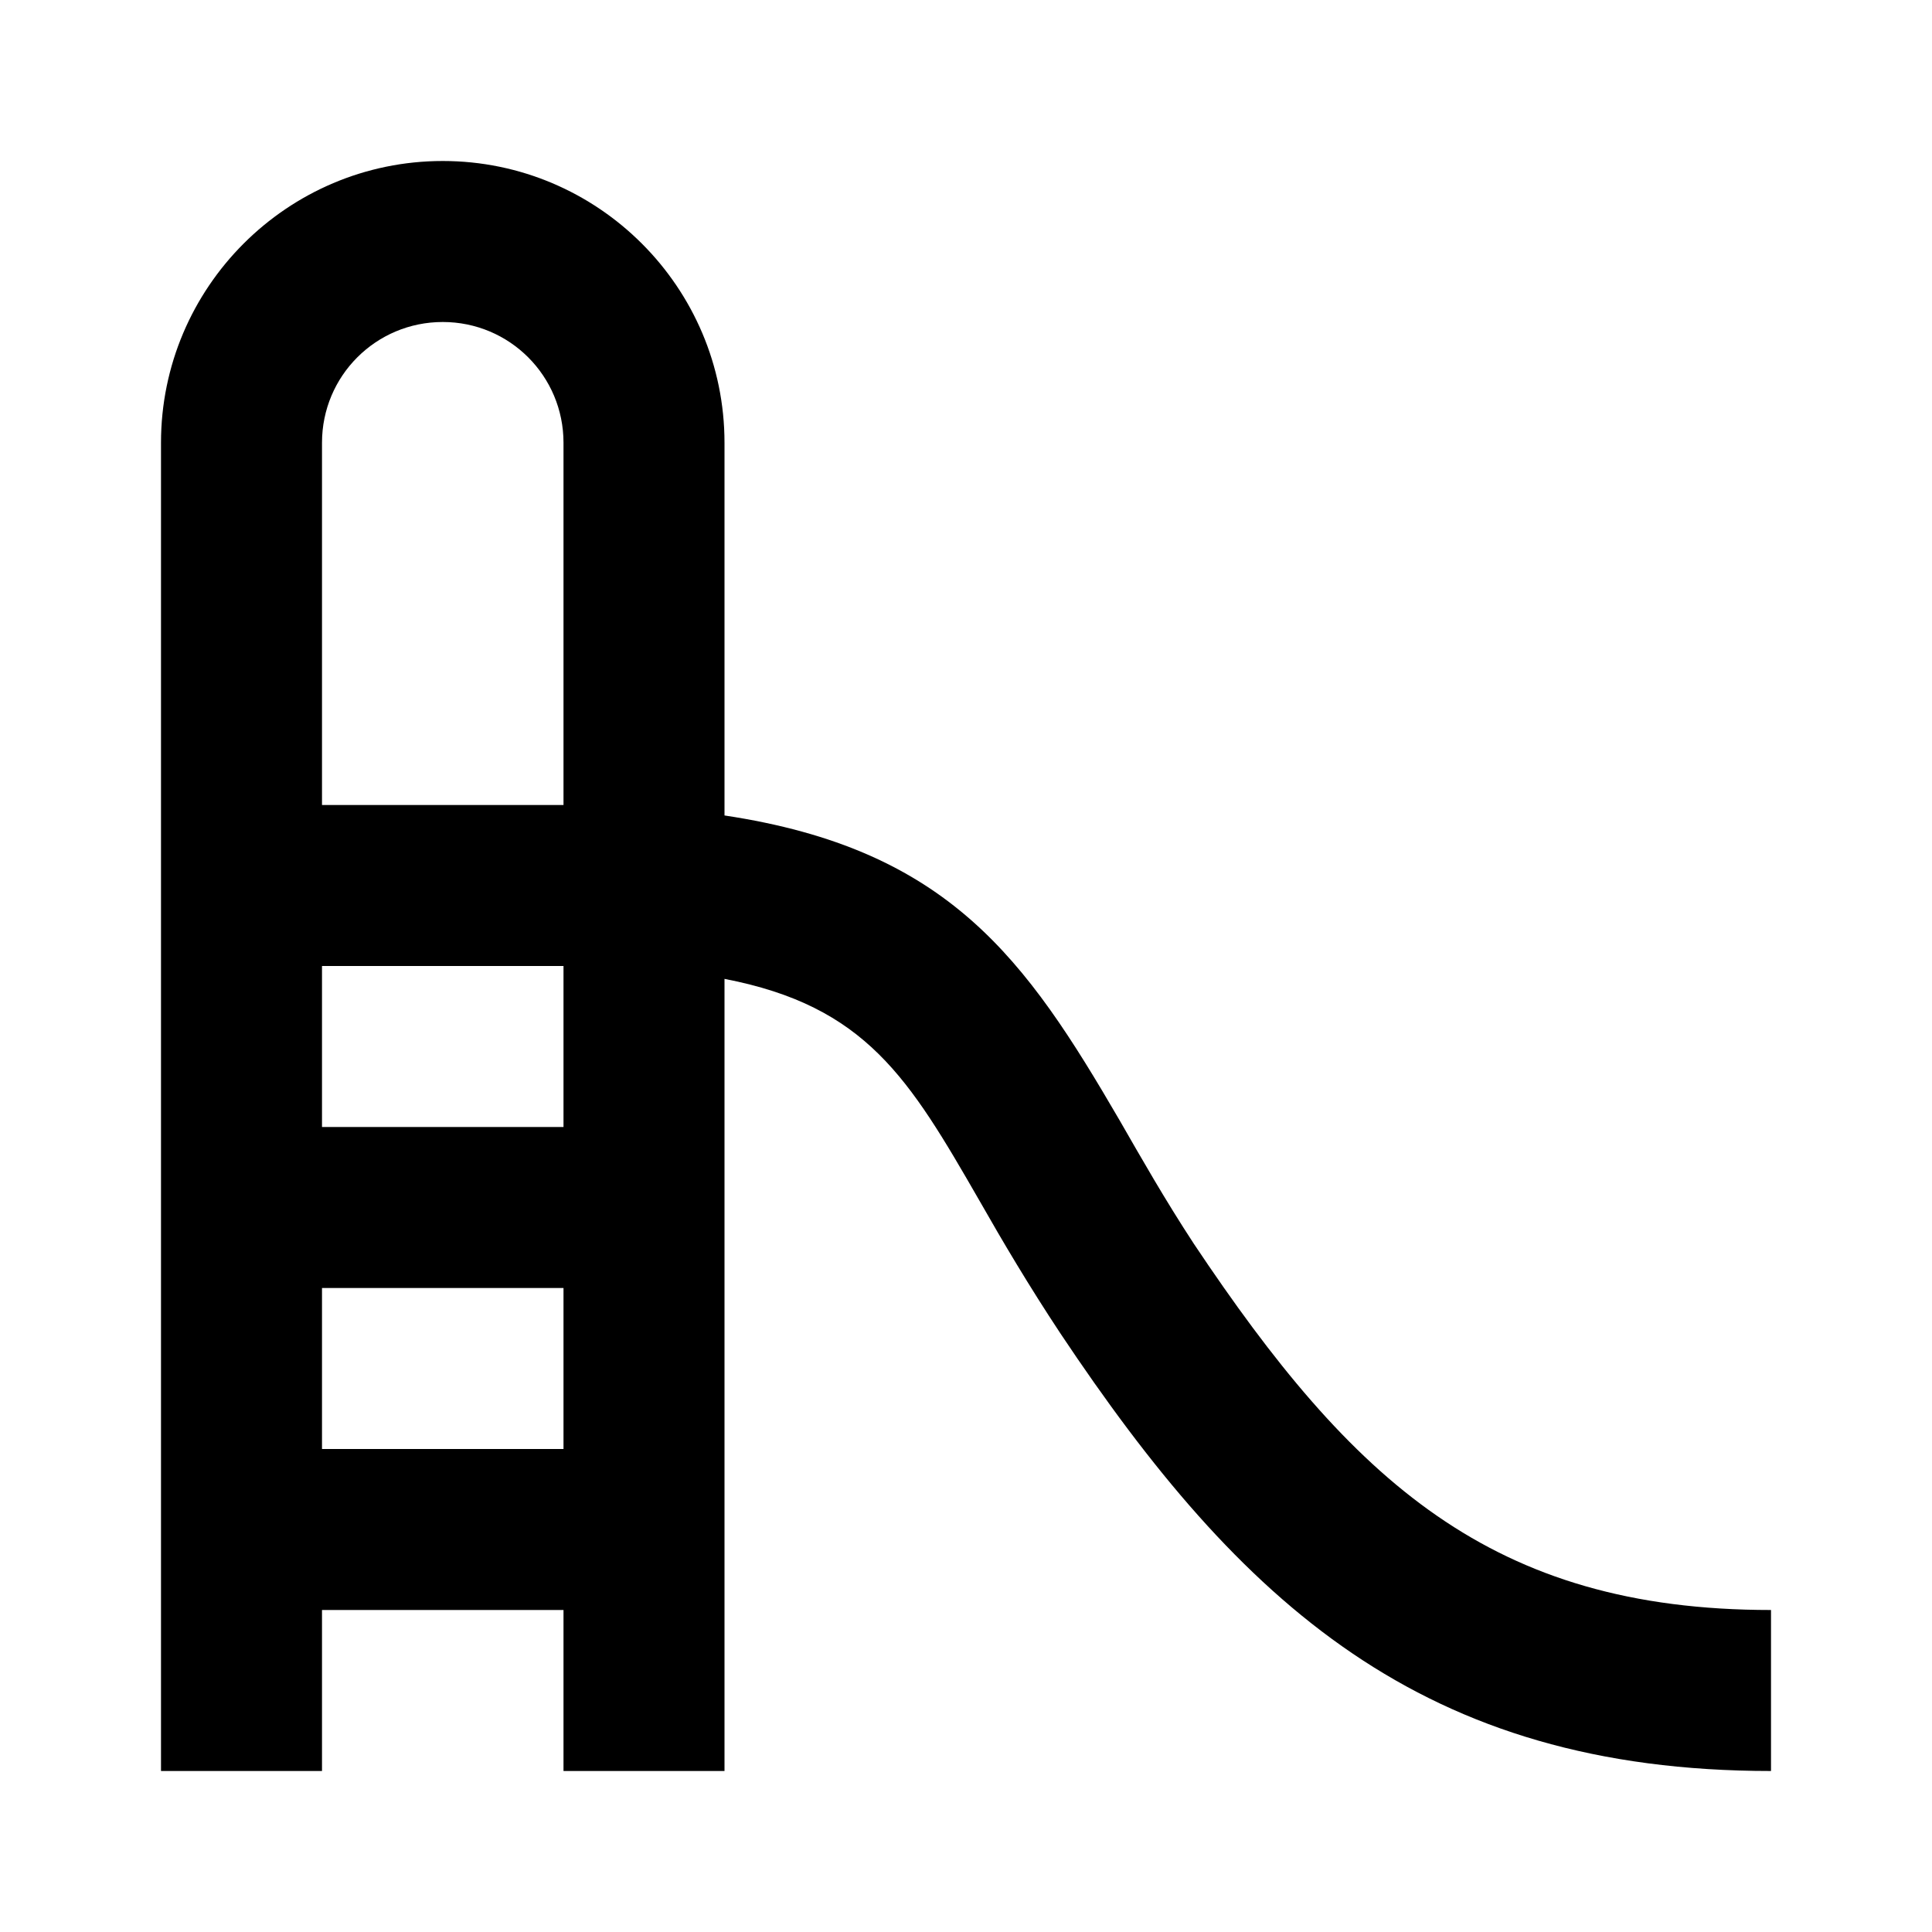
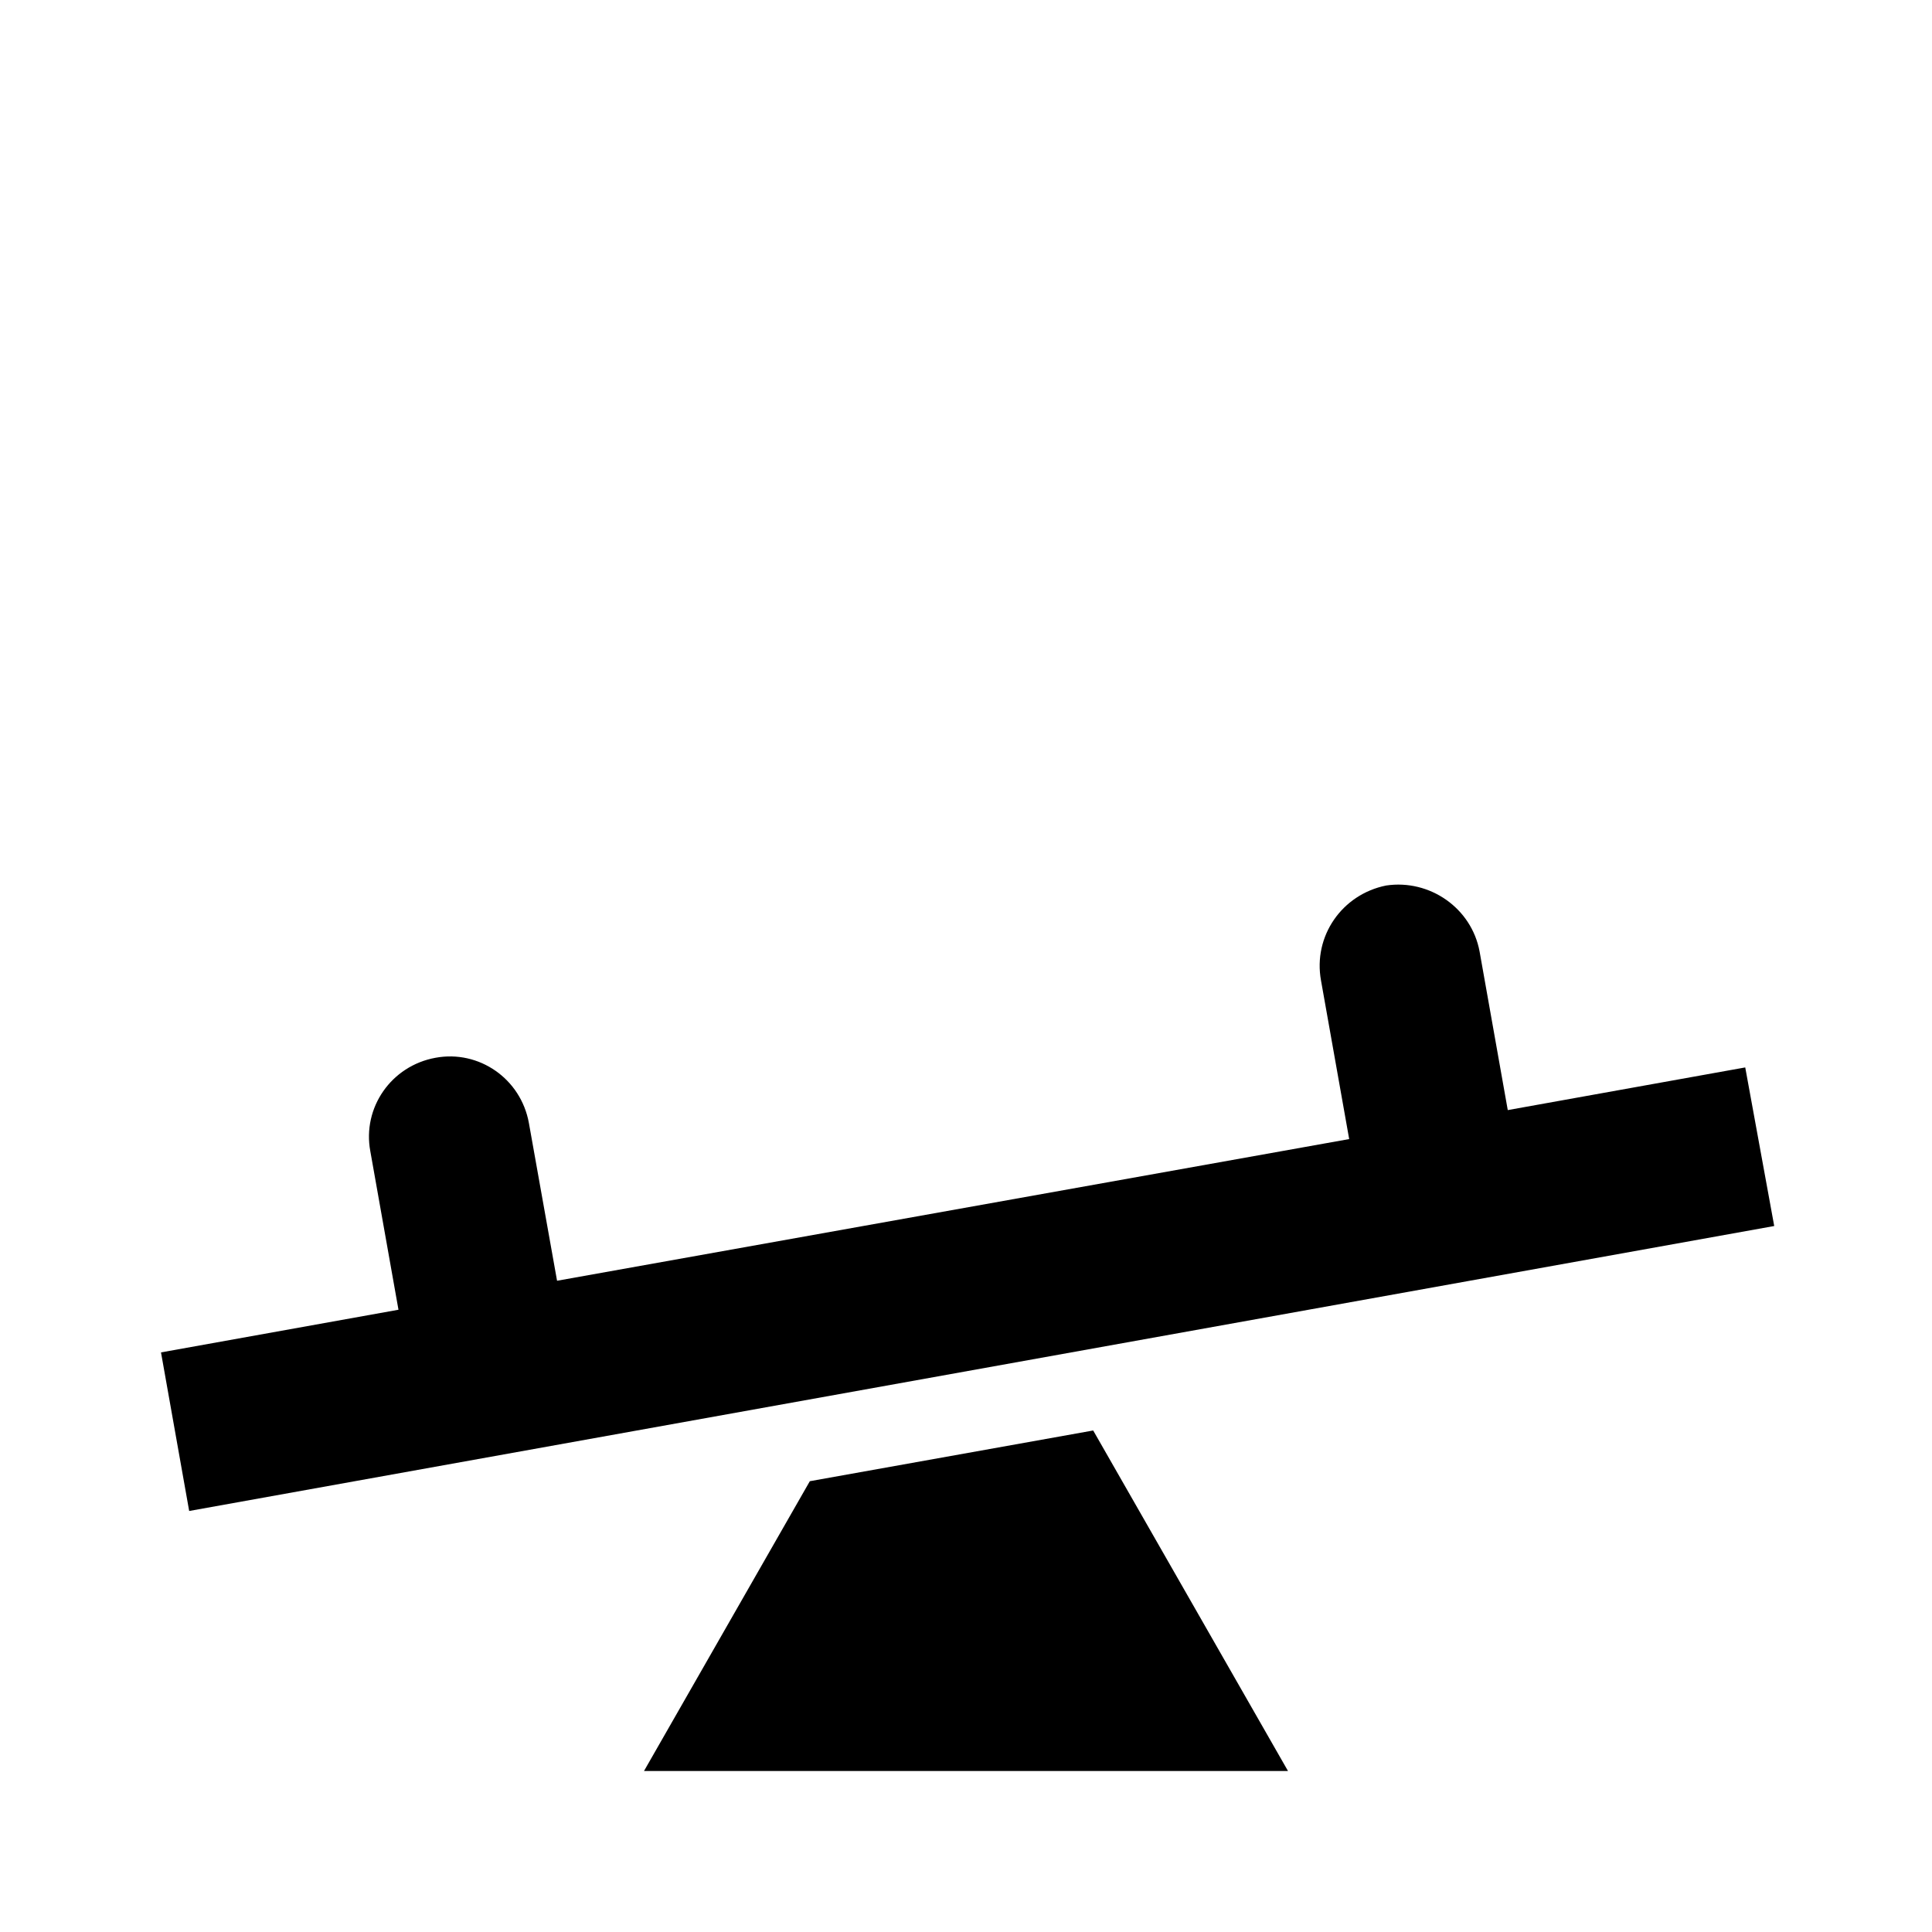
<svg xmlns="http://www.w3.org/2000/svg" viewBox="0 0 24 24" fill="currentColor">
-   <path d="M14.83 15.45C14.47 14.9 14.18 14.39 13.91 13.92C12.74 11.91 11.79 10.55 9 10.13V5.5C9 3.57 7.43 2 5.5 2S2 3.57 2 5.5V22H4V20H7V22H9V12.16C10.76 12.5 11.29 13.39 12.17 14.92C12.46 15.43 12.78 15.97 13.17 16.56C15.41 19.92 17.67 22 22 22V20C18.53 20 16.8 18.4 14.83 15.45M5.5 4C6.33 4 7 4.67 7 5.5V10H4V5.5C4 4.67 4.67 4 5.5 4M4 18V16H7V18H4M7 14H4V12H7V14Z" />
+   <path d="M21.68 13.26L22.04 15.23L2.35 18.77L2 16.8L4.95 16.27L4.6 14.3C4.5 13.76 4.86 13.24 5.41 13.14C5.95 13.04 6.47 13.4 6.57 13.95L6.92 15.91L16.76 14.15L16.41 12.18C16.31 11.63 16.67 11.11 17.22 11C17.76 10.92 18.28 11.28 18.38 11.82L18.73 13.79L21.68 13.26M10.06 18.4L8 22H16L13.58 17.77L10.06 18.4Z" />
</svg>
